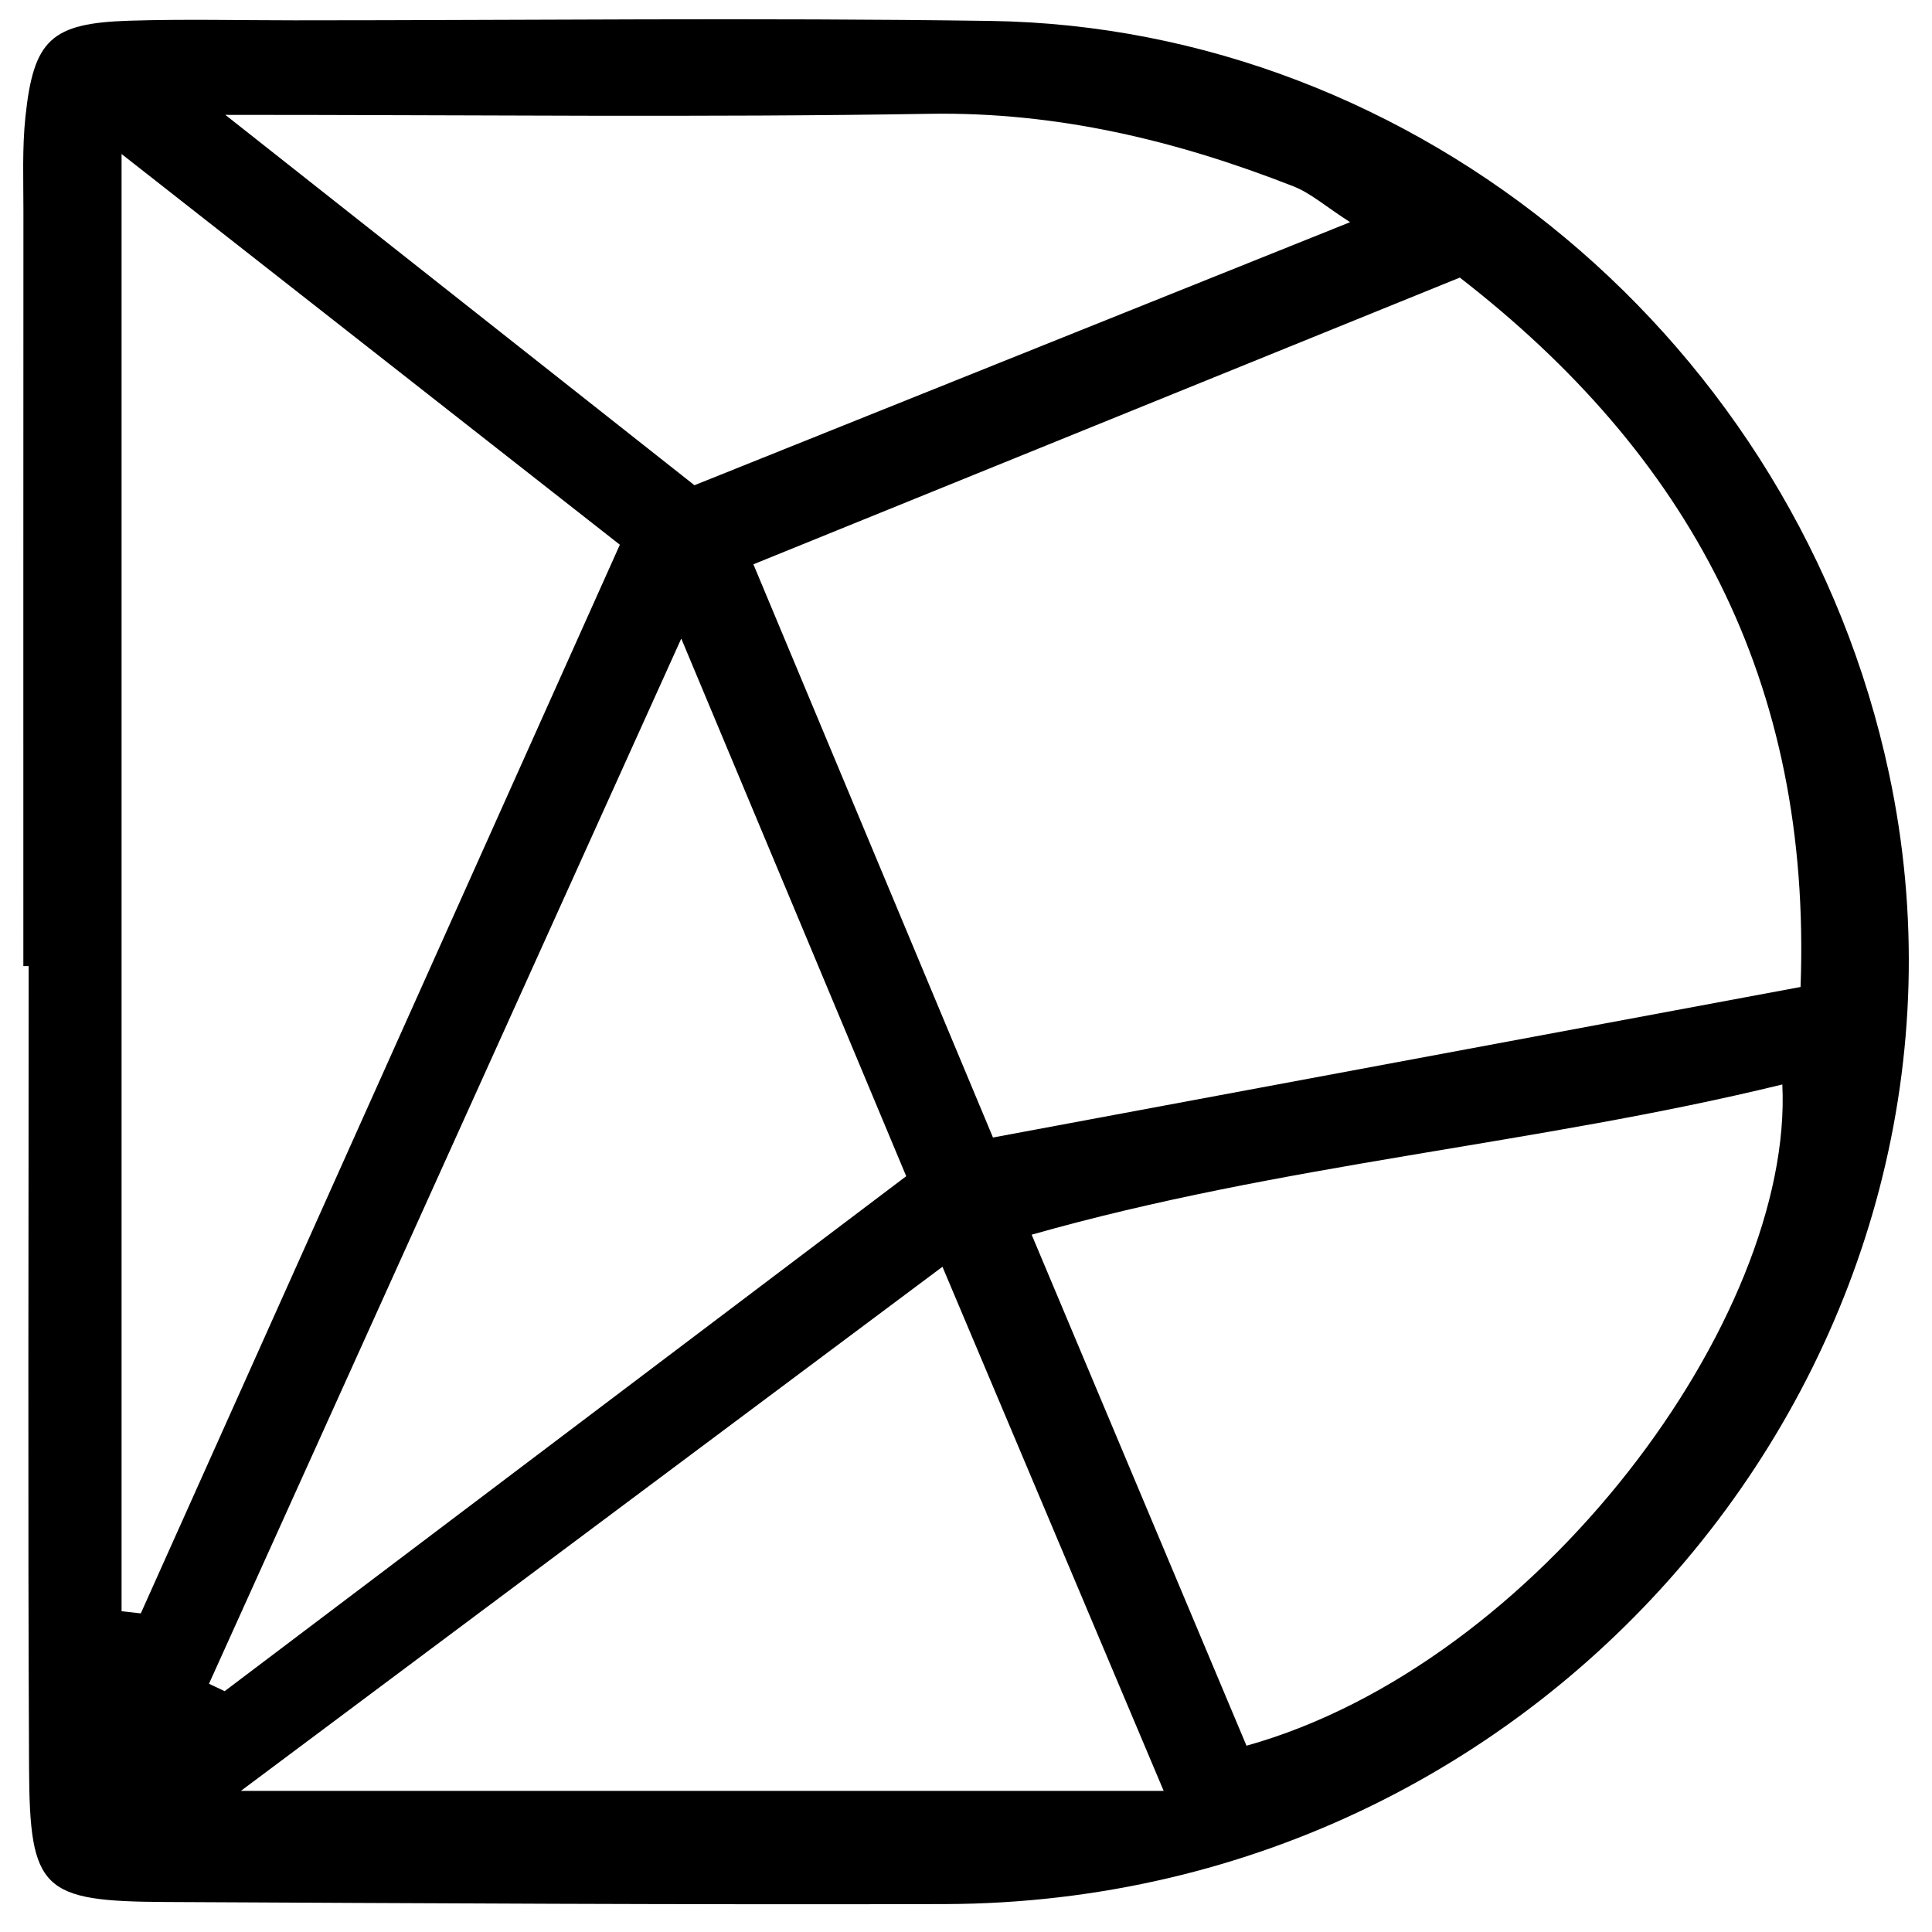
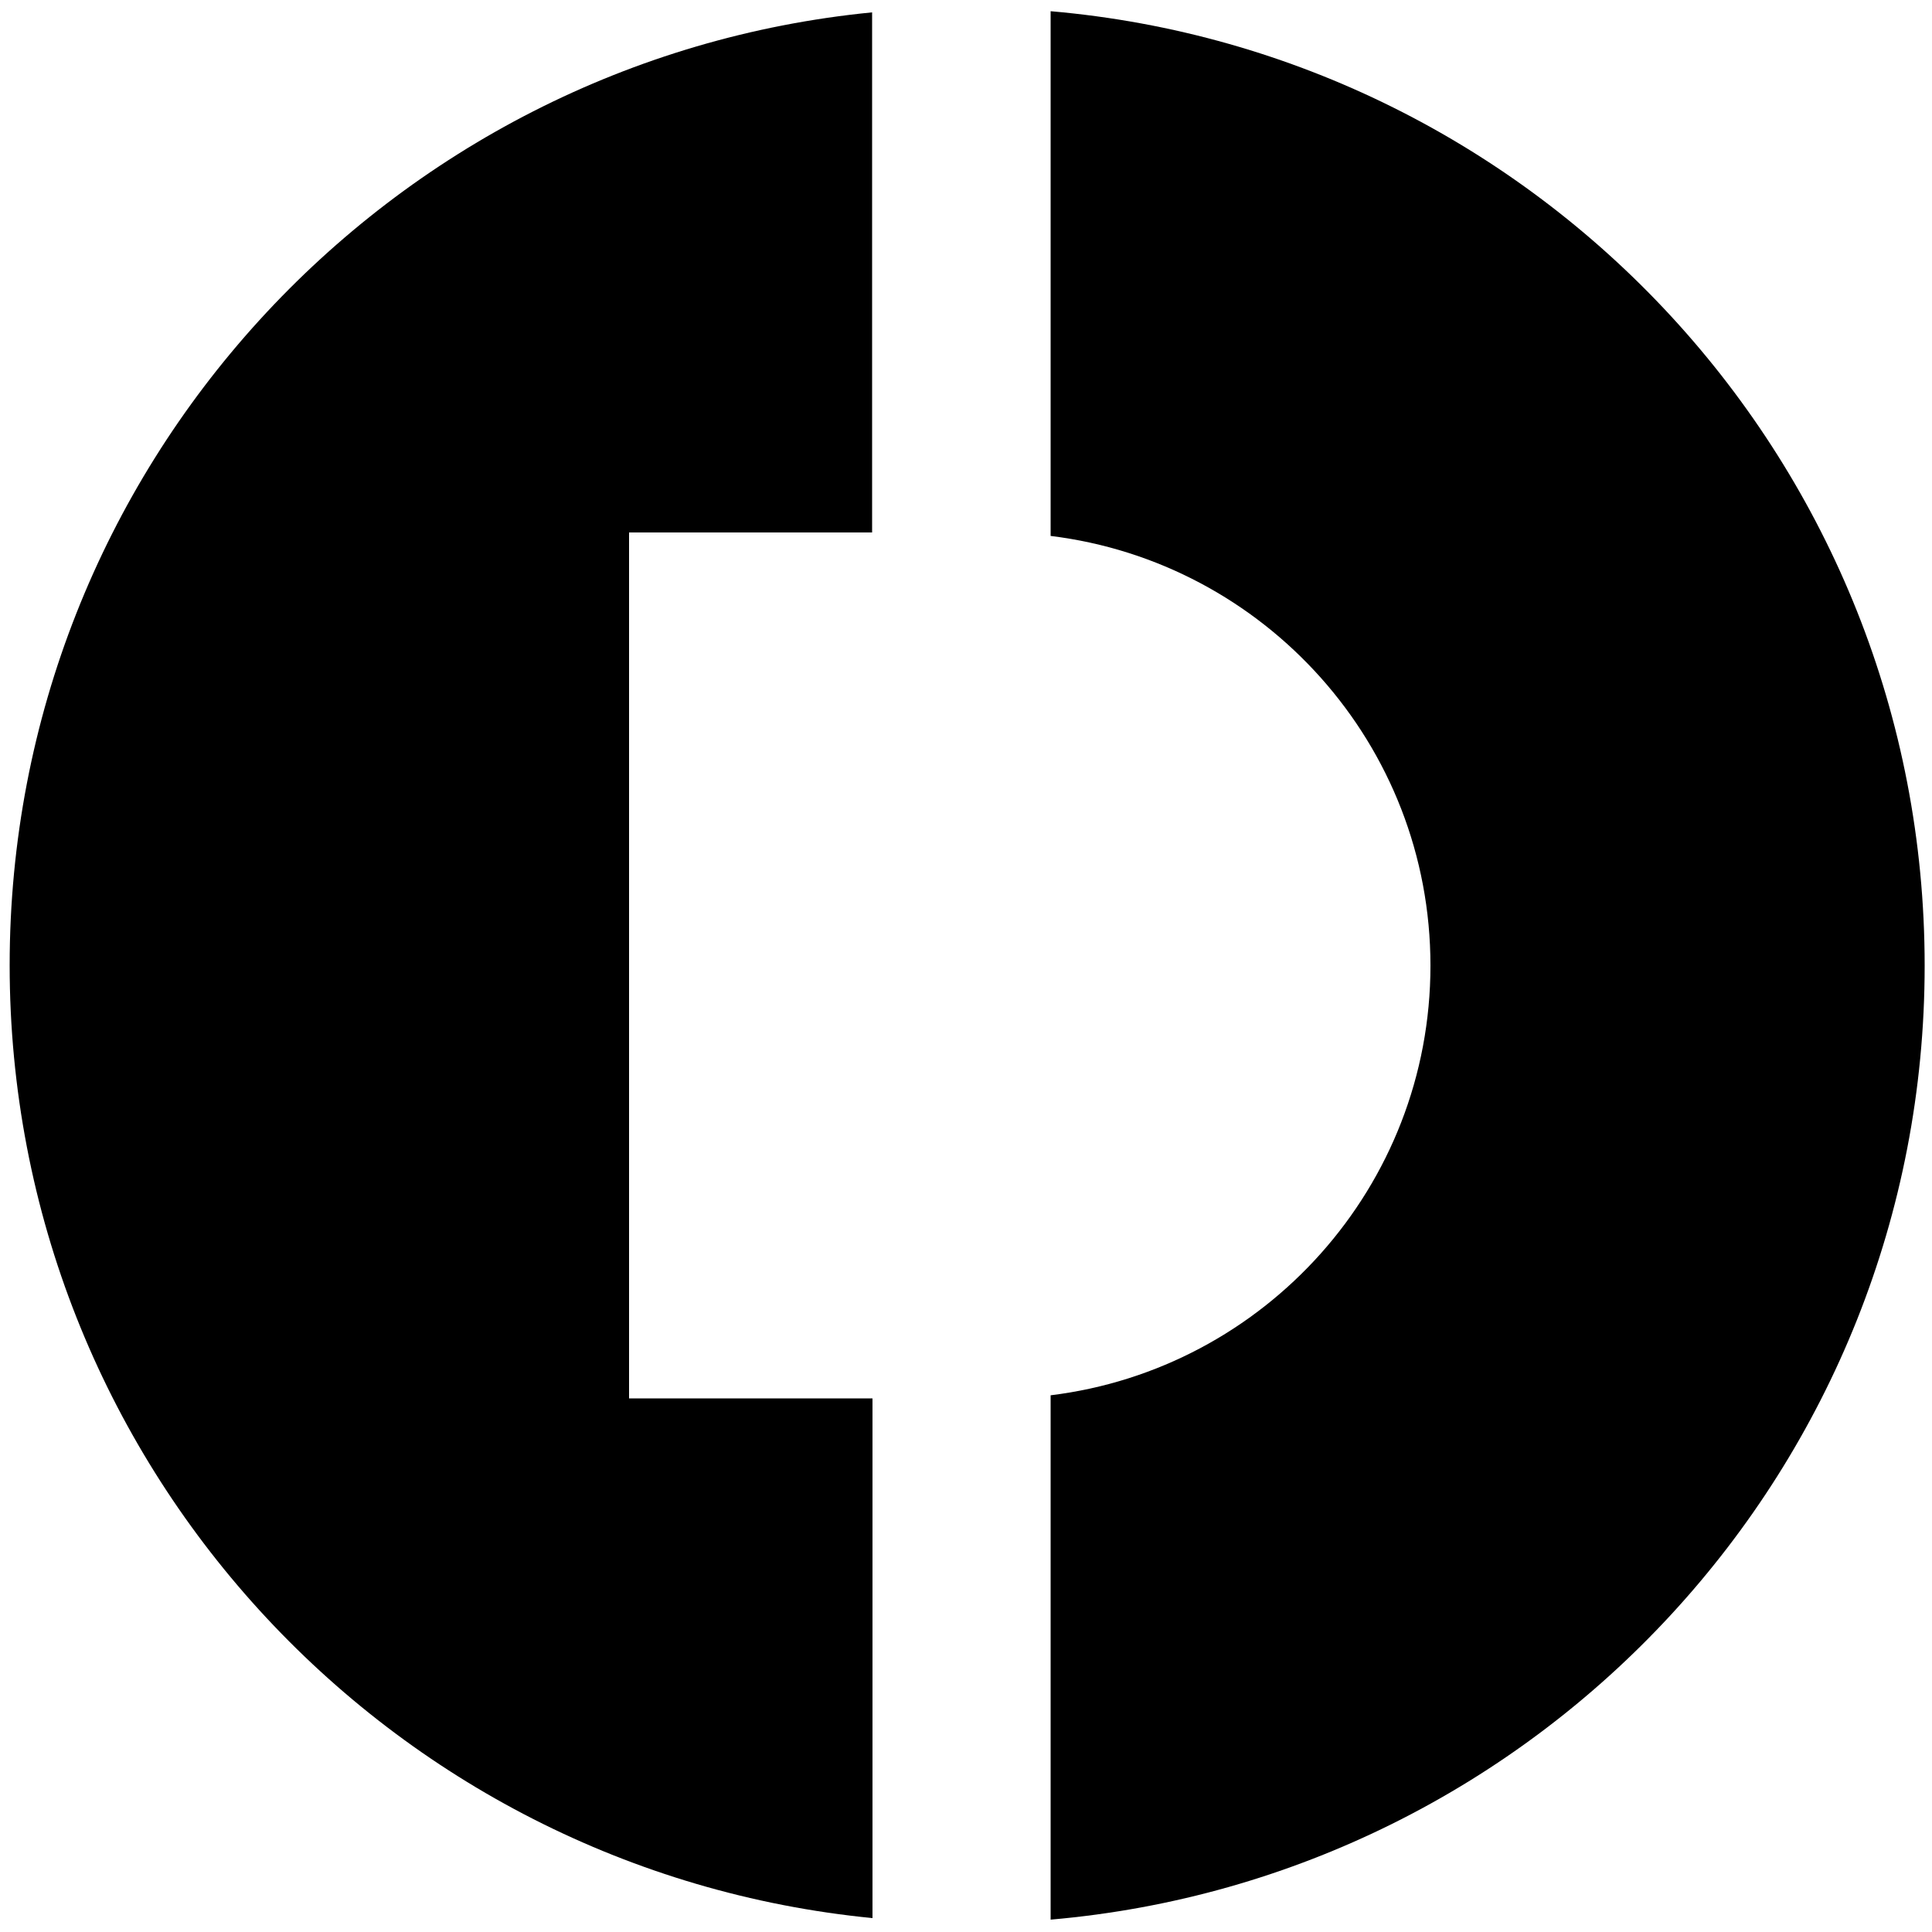
- <svg xmlns="http://www.w3.org/2000/svg" version="1.1" id="Layer_1" x="0px" y="0px" viewBox="0 0 500 500" style="enable-background:new 0 0 500 500;" xml:space="preserve">
-   <path d="M6.043,250.02c0-65.124-0.015-130.248,0.019-195.372C6.066,46.51,5.731,38.31,6.58,30.247  c2.106-20.01,6.66-24.244,26.838-24.885c14.235-0.452,28.495-0.1,42.743-0.1c60.048-0.001,120.107-0.714,180.142,0.156  C366.746,7.02,465.08,88.612,488.887,200.227c31.203,146.288-84.134,292.104-244.371,292.547  c-67.17,0.185-134.341-0.211-201.511-0.537c-32.126-0.156-35.332-2.988-35.485-34.6c-0.334-69.204-0.103-138.411-0.103-207.616  C6.959,250.021,6.501,250.021,6.043,250.02z M465.984,255.429c2.927-79.367-29.108-137.808-88.185-183.591  c-61.476,24.952-121.574,49.344-182.822,74.203c21.1,50.485,41.111,98.362,62.002,148.345  C328.205,281.11,396.969,268.292,465.984,255.429z M31.463,416.988c1.659,0.185,3.318,0.37,4.977,0.554  c41.289-92.106,82.578-184.212,123.978-276.566C116.308,106.389,75.31,74.243,31.463,39.862  C31.463,169.278,31.463,293.133,31.463,416.988z M461.264,280.66c-63.803,15.592-129.529,20.487-194.271,38.877  c19.512,46.413,37.66,89.579,55.599,132.251C398.008,430.723,464.234,340.988,461.264,280.66z M176.312,165.261  c-42.615,94.307-82.421,182.401-122.228,270.495c1.353,0.638,2.705,1.277,4.058,1.915c57.966-43.797,115.933-87.594,176.386-133.27  C215.763,259.55,197.394,215.647,176.312,165.261z M301.158,463.479c-20.472-48.503-38.36-90.884-57.25-135.64  c-60.635,45.297-118.556,88.567-181.569,135.64C145.318,463.479,220.999,463.479,301.158,463.479z M179.722,125.578  c56.311-22.593,111.869-44.883,169.682-68.079c-6.389-4.107-10.206-7.526-14.677-9.279c-30.259-11.864-61.185-19.314-94.228-18.767  c-58.626,0.971-117.281,0.273-182.181,0.273C101.228,63.605,139.144,93.54,179.722,125.578z" />
+ <svg xmlns="http://www.w3.org/2000/svg" version="1.1" id="dgtx" x="0px" y="0px" viewBox="0 0 500 500" style="enable-background:new 0 0 500 500;" xml:space="preserve">
+   <path d="M271.9,2.9v135.8c55.4,6.8,98.3,54,98.3,111.2l0,0c0,57.2-42.9,104.4-98.3,111.2v135.7c126.7-11,226.2-117.3,226.2-246.9  S398.7,13.9,271.9,2.9z" />
+   <path d="M225.7,361.9h-62.9V137.8h62.9V3.2C100.4,15.5,2.5,121.2,2.5,249.8s97.9,234.3,223.3,246.6V361.9H225.7z" />
</svg>
